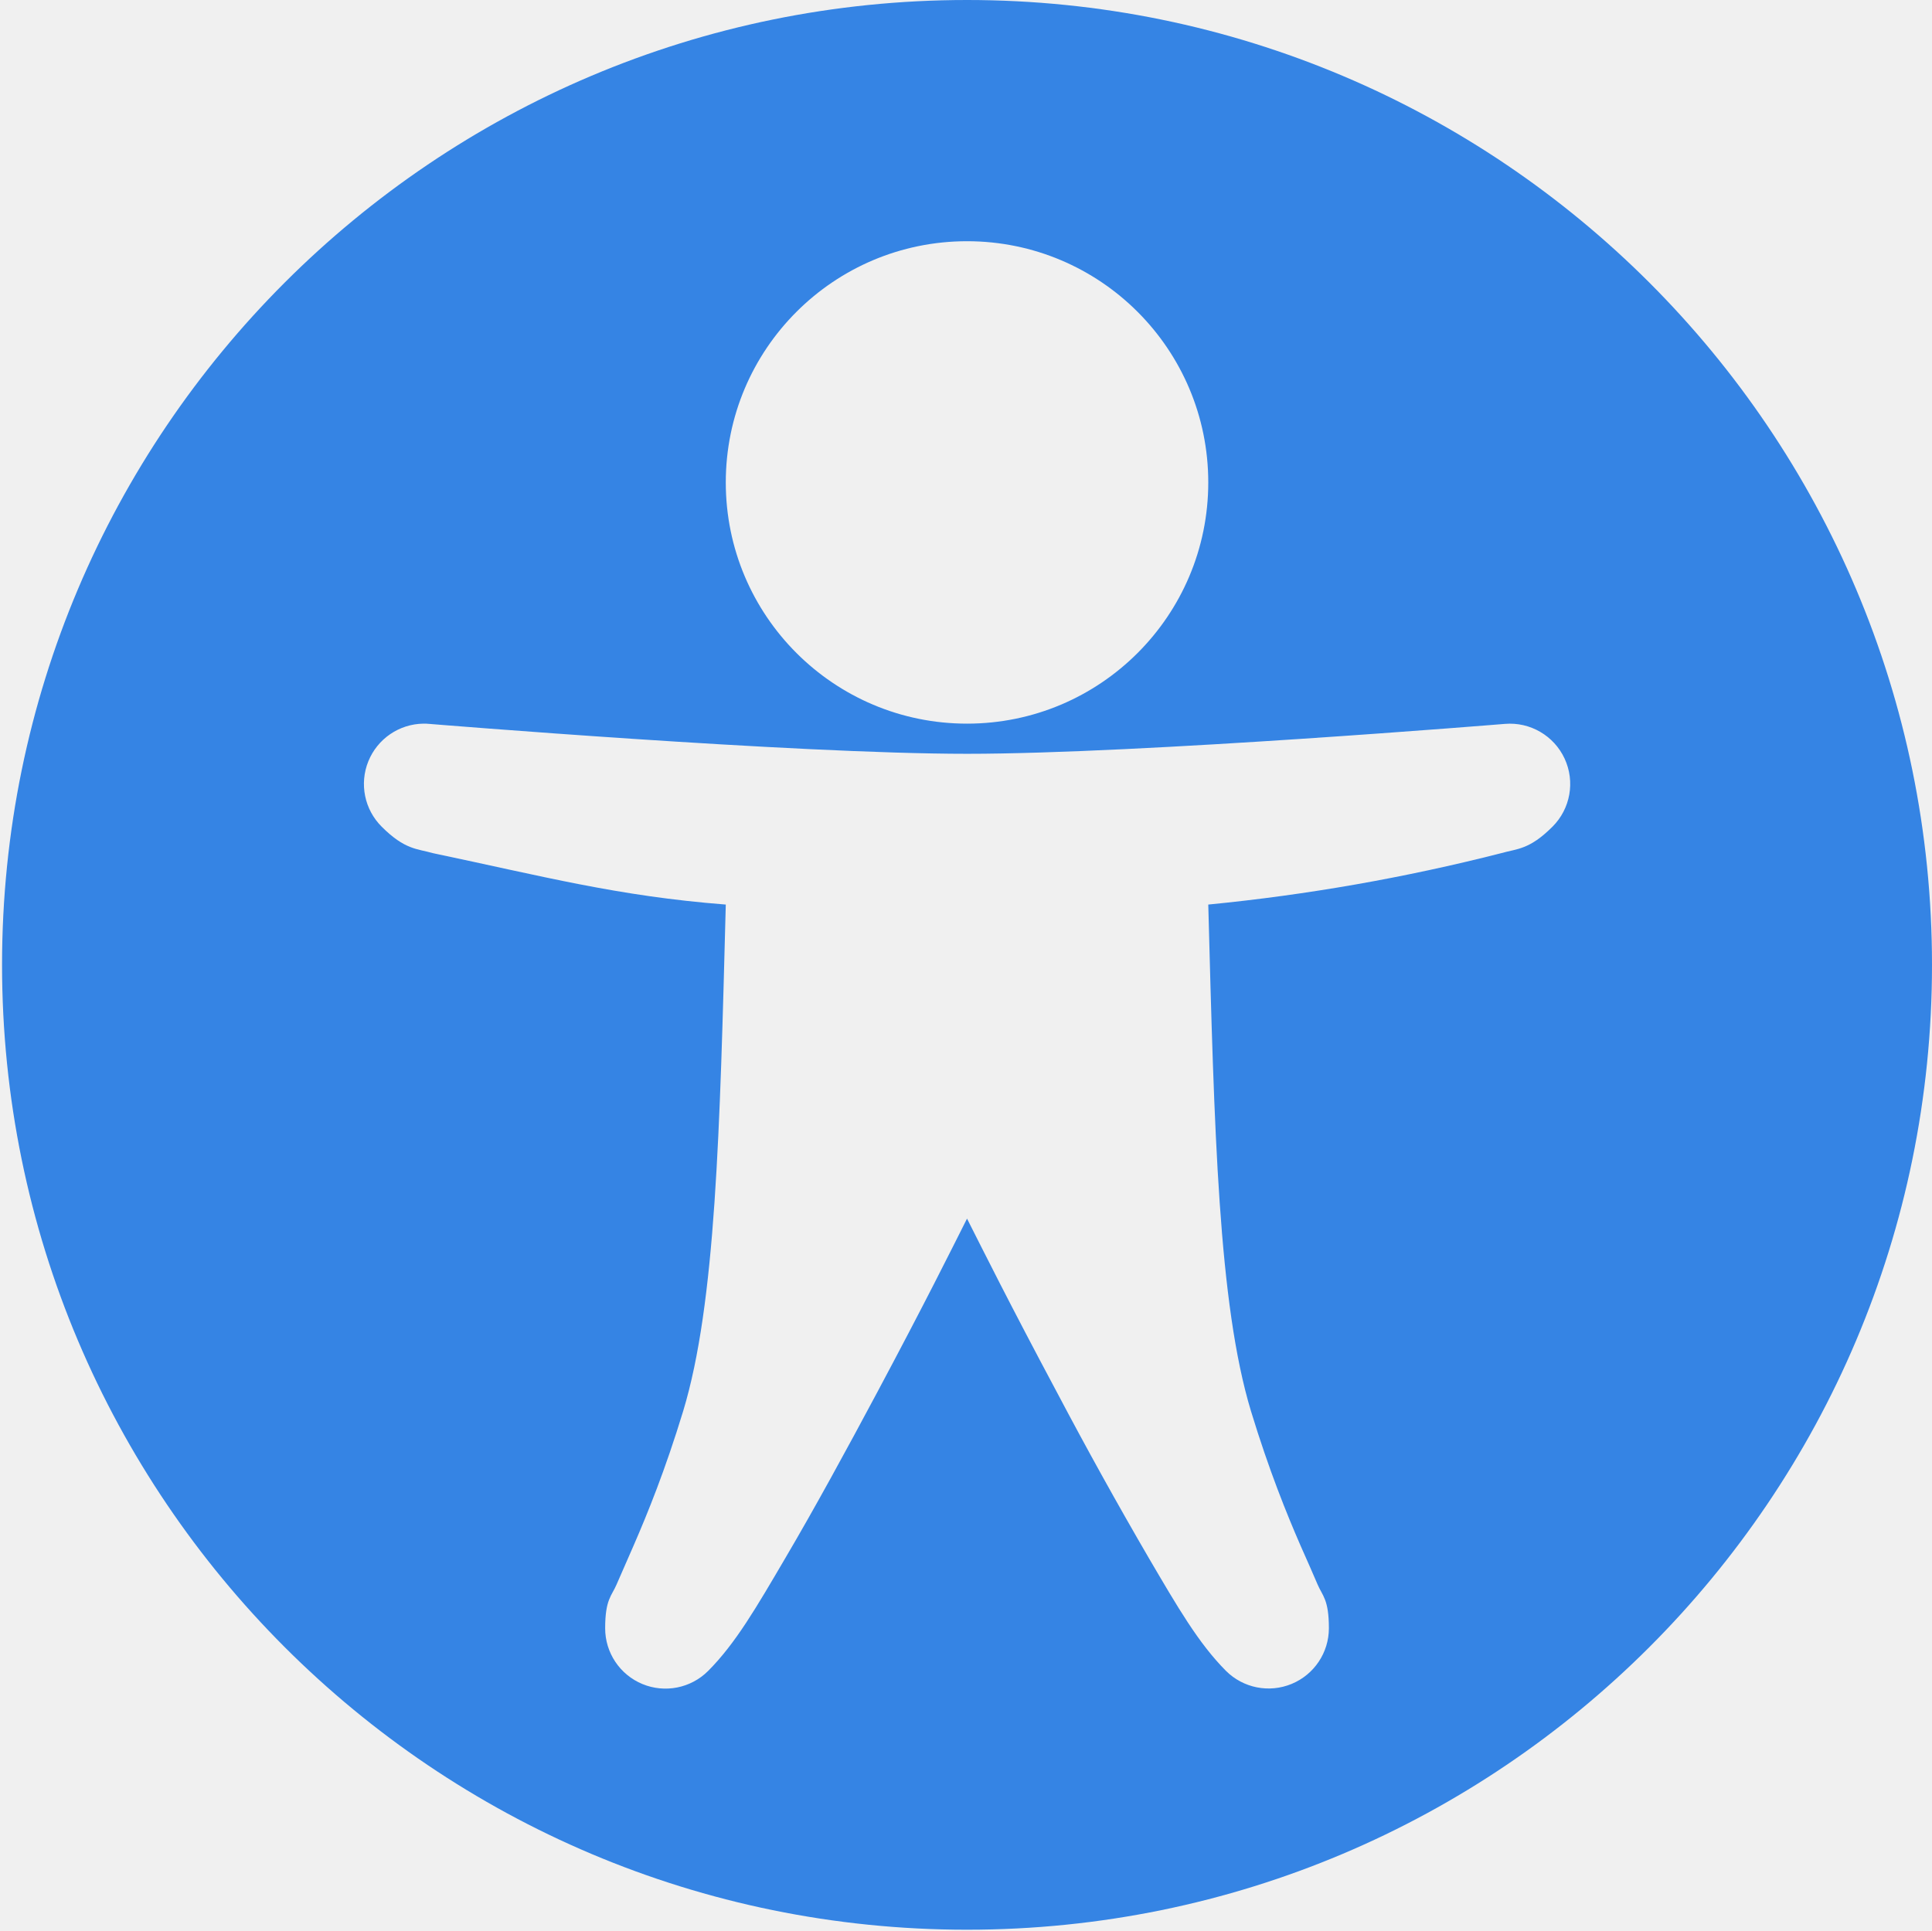
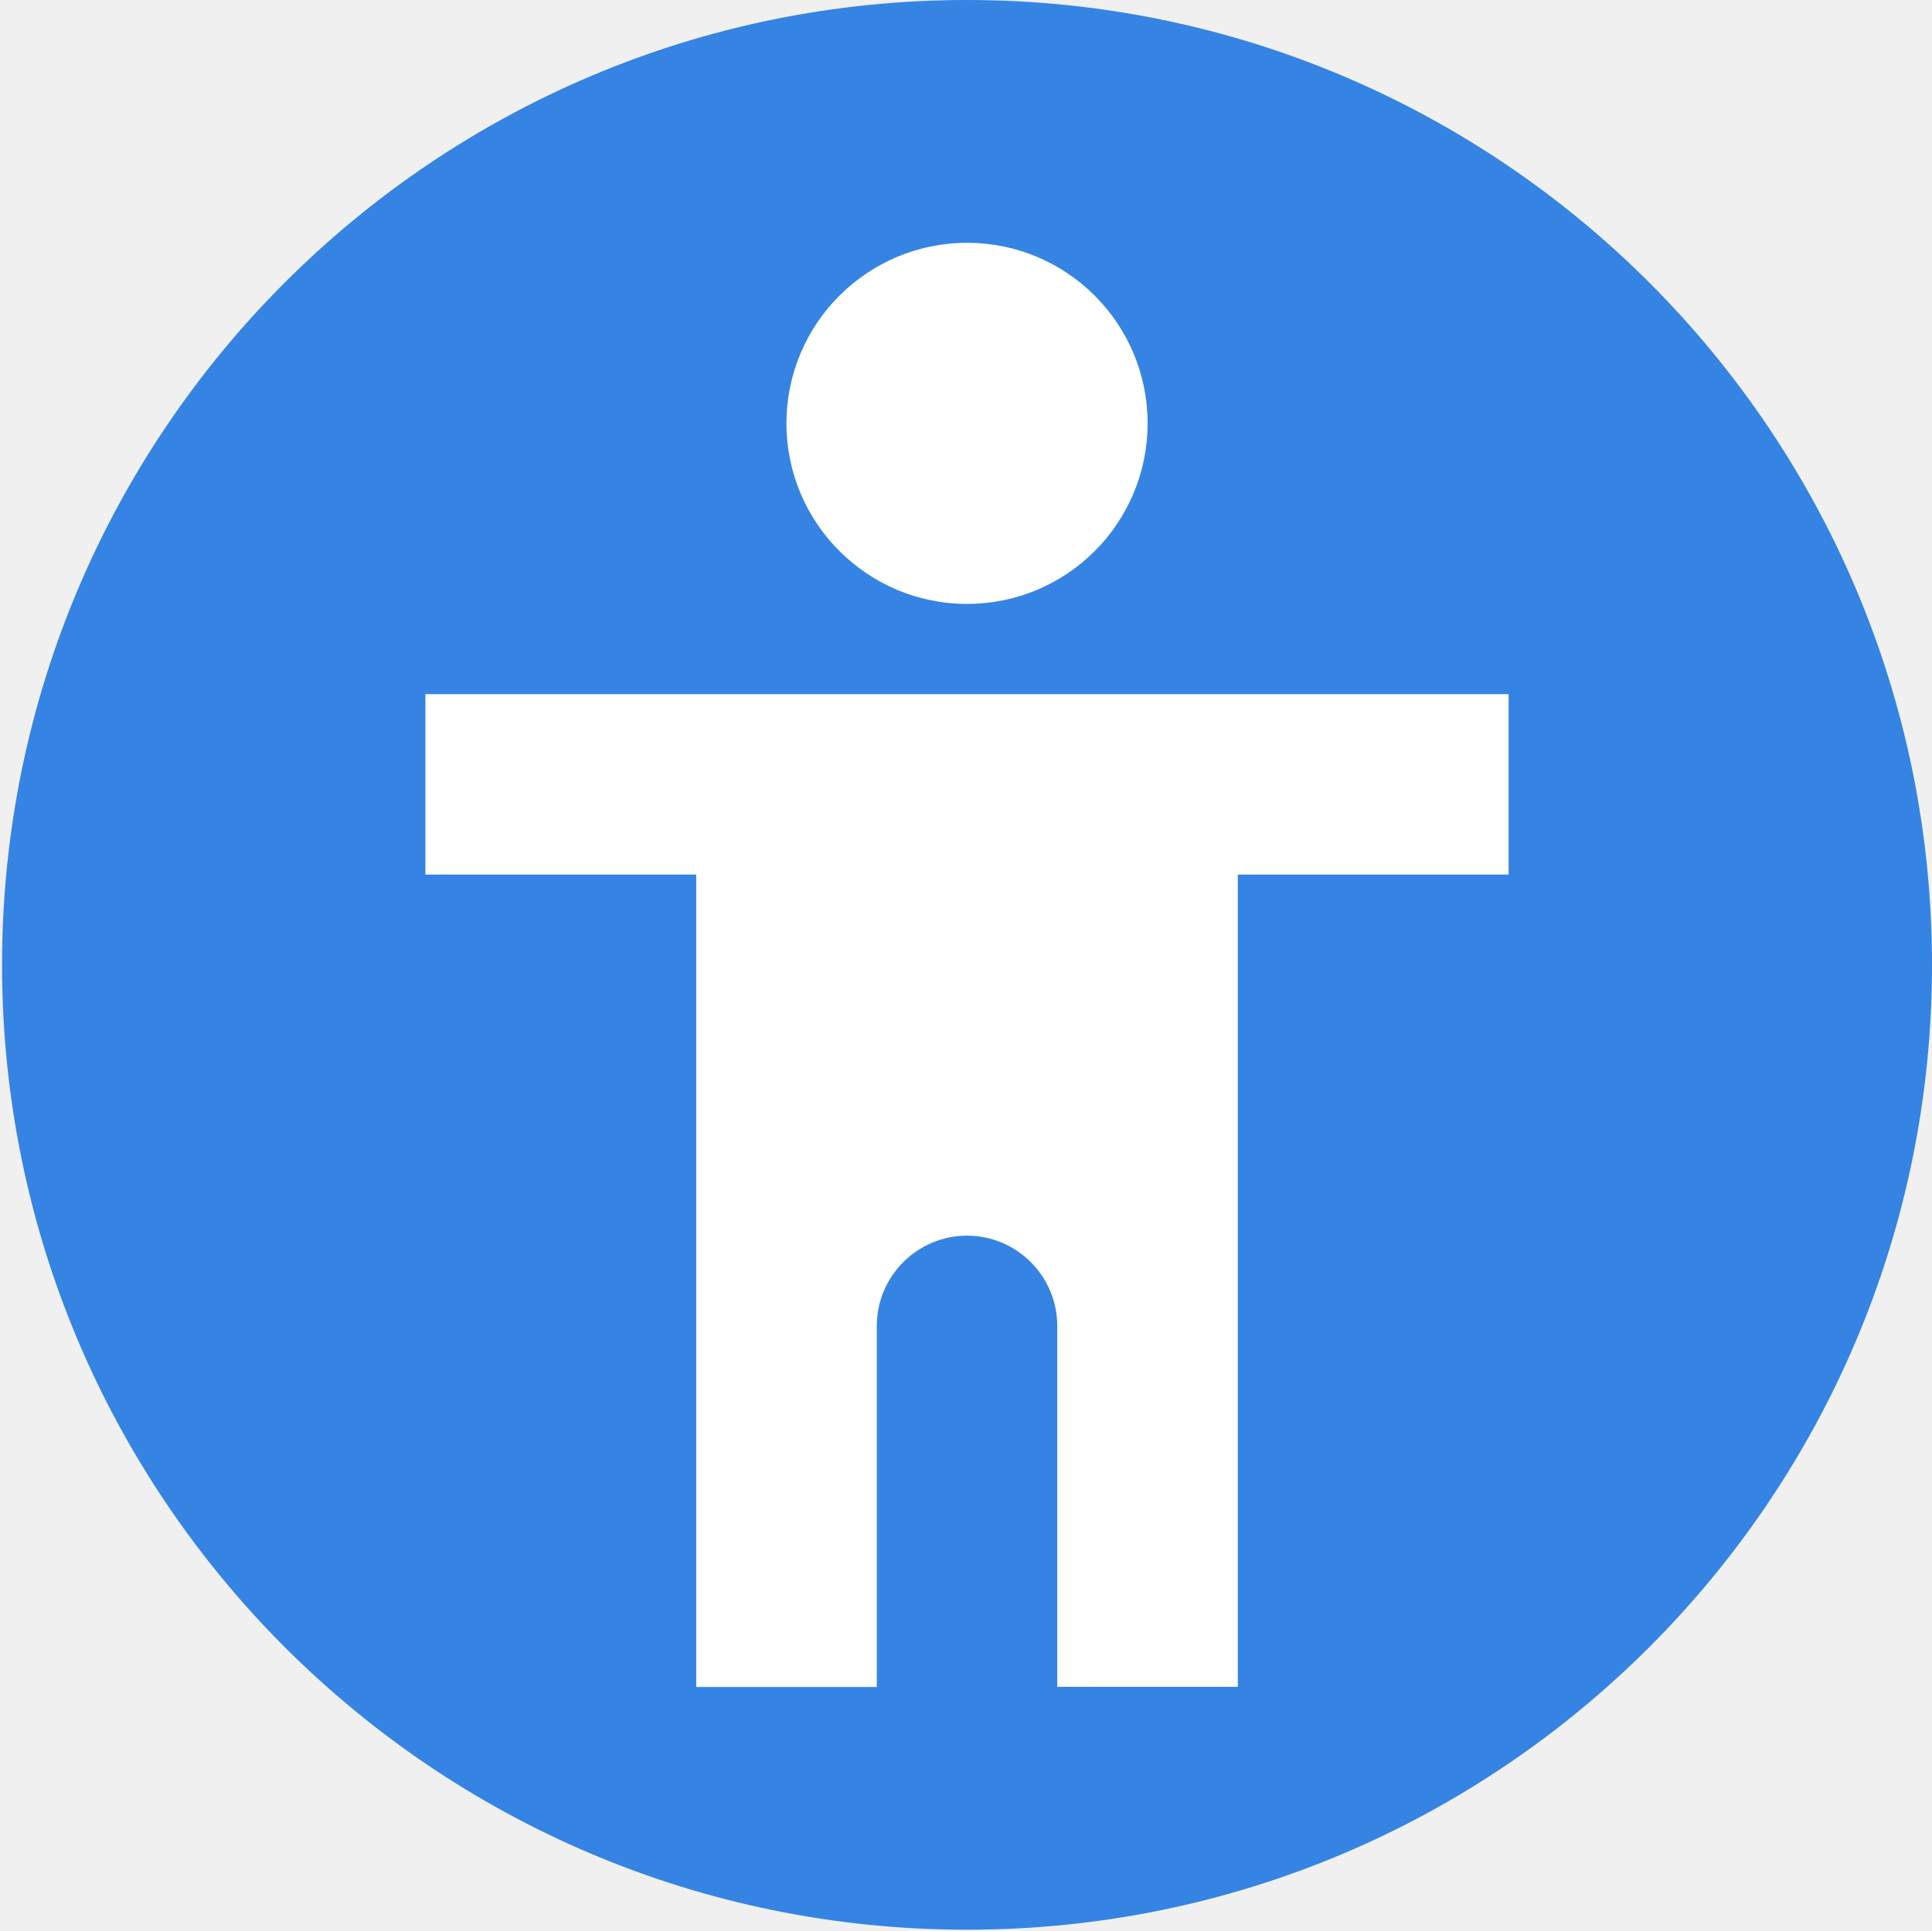
<svg xmlns="http://www.w3.org/2000/svg" width="16.017" height="16.005" version="1.1" id="svg4">
  <defs id="defs8" />
-   <path d="m 8.017,0 a 8,8 0 1 0 0,16 8,8 0 0 0 0,-16 z m 0,2 a 2,2 0 1 1 0,4 2,2 0 0 1 0,-4 z M 3.51,6 c 0.016,0 0.032,0 0.048,0.002 0,0 3.015,0.248 4.46,0.248 1.444,0 4.458,-0.248 4.458,-0.248 a 0.5,0.5 0 0 1 0.395,0.852 c -0.193,0.193 -0.293,0.182 -0.426,0.22 A 16.18,16.18 0 0 1 10.017,7.5 c 0.05,1.877 0.084,3.307 0.354,4.2 0.15,0.492 0.297,0.853 0.41,1.113 0.057,0.13 0.104,0.233 0.143,0.326 0.039,0.092 0.093,0.121 0.093,0.361 a 0.5,0.5 0 0 1 -0.853,0.354 C 9.936,13.625 9.764,13.327 9.524,12.918 A 37.549,37.549 0 0 1 8.764,11.547 C 8.365,10.8 8.15,10.367 8.017,10.104 7.885,10.366 7.67,10.8 7.271,11.547 c -0.252,0.472 -0.519,0.962 -0.76,1.371 -0.24,0.409 -0.412,0.707 -0.64,0.936 A 0.5,0.5 0 0 1 5.017,13.5 c 0,-0.24 0.055,-0.269 0.094,-0.361 l 0.143,-0.327 c 0.113,-0.26 0.26,-0.62 0.41,-1.113 C 5.934,10.807 5.968,9.377 6.017,7.5 5.117,7.43 4.5,7.265 3.59,7.074 3.457,7.036 3.357,7.047 3.164,6.854 A 0.5,0.5 0 0 1 3.51,6 Z" style="fill:#3584e4;stroke-width:1;marker:none" overflow="visible" fill="#2e3436" id="path2" />
+   <path d="M 8.017,0 C 3.599,0 0.017,3.582 0.017,8 c 0,4.418 3.582,8 8,8 4.418,0 8,-3.582 8,-8 0,-4.418 -3.582,-8 -8,-8 z" style="fill:#3584e4;stroke-width:1;marker:none" overflow="visible" fill="#2e3436" id="path2" />
+   <g id="g1" transform="translate(3.4999999e-8,0.0132335)">
+     <path d="m 8.017,2 c 0.827,0 1.497,0.669 1.497,1.497 0,0.827 -0.669,1.497 -1.497,1.497 -0.824,0 -1.497,-0.669 -1.497,-1.497 C 6.52,2.669 7.193,2 8.017,2 Z m 0,0" id="path1" style="fill:#ffffff;stroke-width:0.748" />
+     <path d="M 3.527,7.238 H 5.772 V 13.974 H 7.269 V 10.98 c 0,-0.412 0.336,-0.748 0.748,-0.748 0.412,0 0.748,0.336 0.748,0.748 v 2.993 h 1.497 V 7.238 h 2.245 V 5.742 H 3.527 Z m 0,0" id="path2-3" style="fill:#ffffff;stroke-width:0.748" />
+   </g>
</svg>
